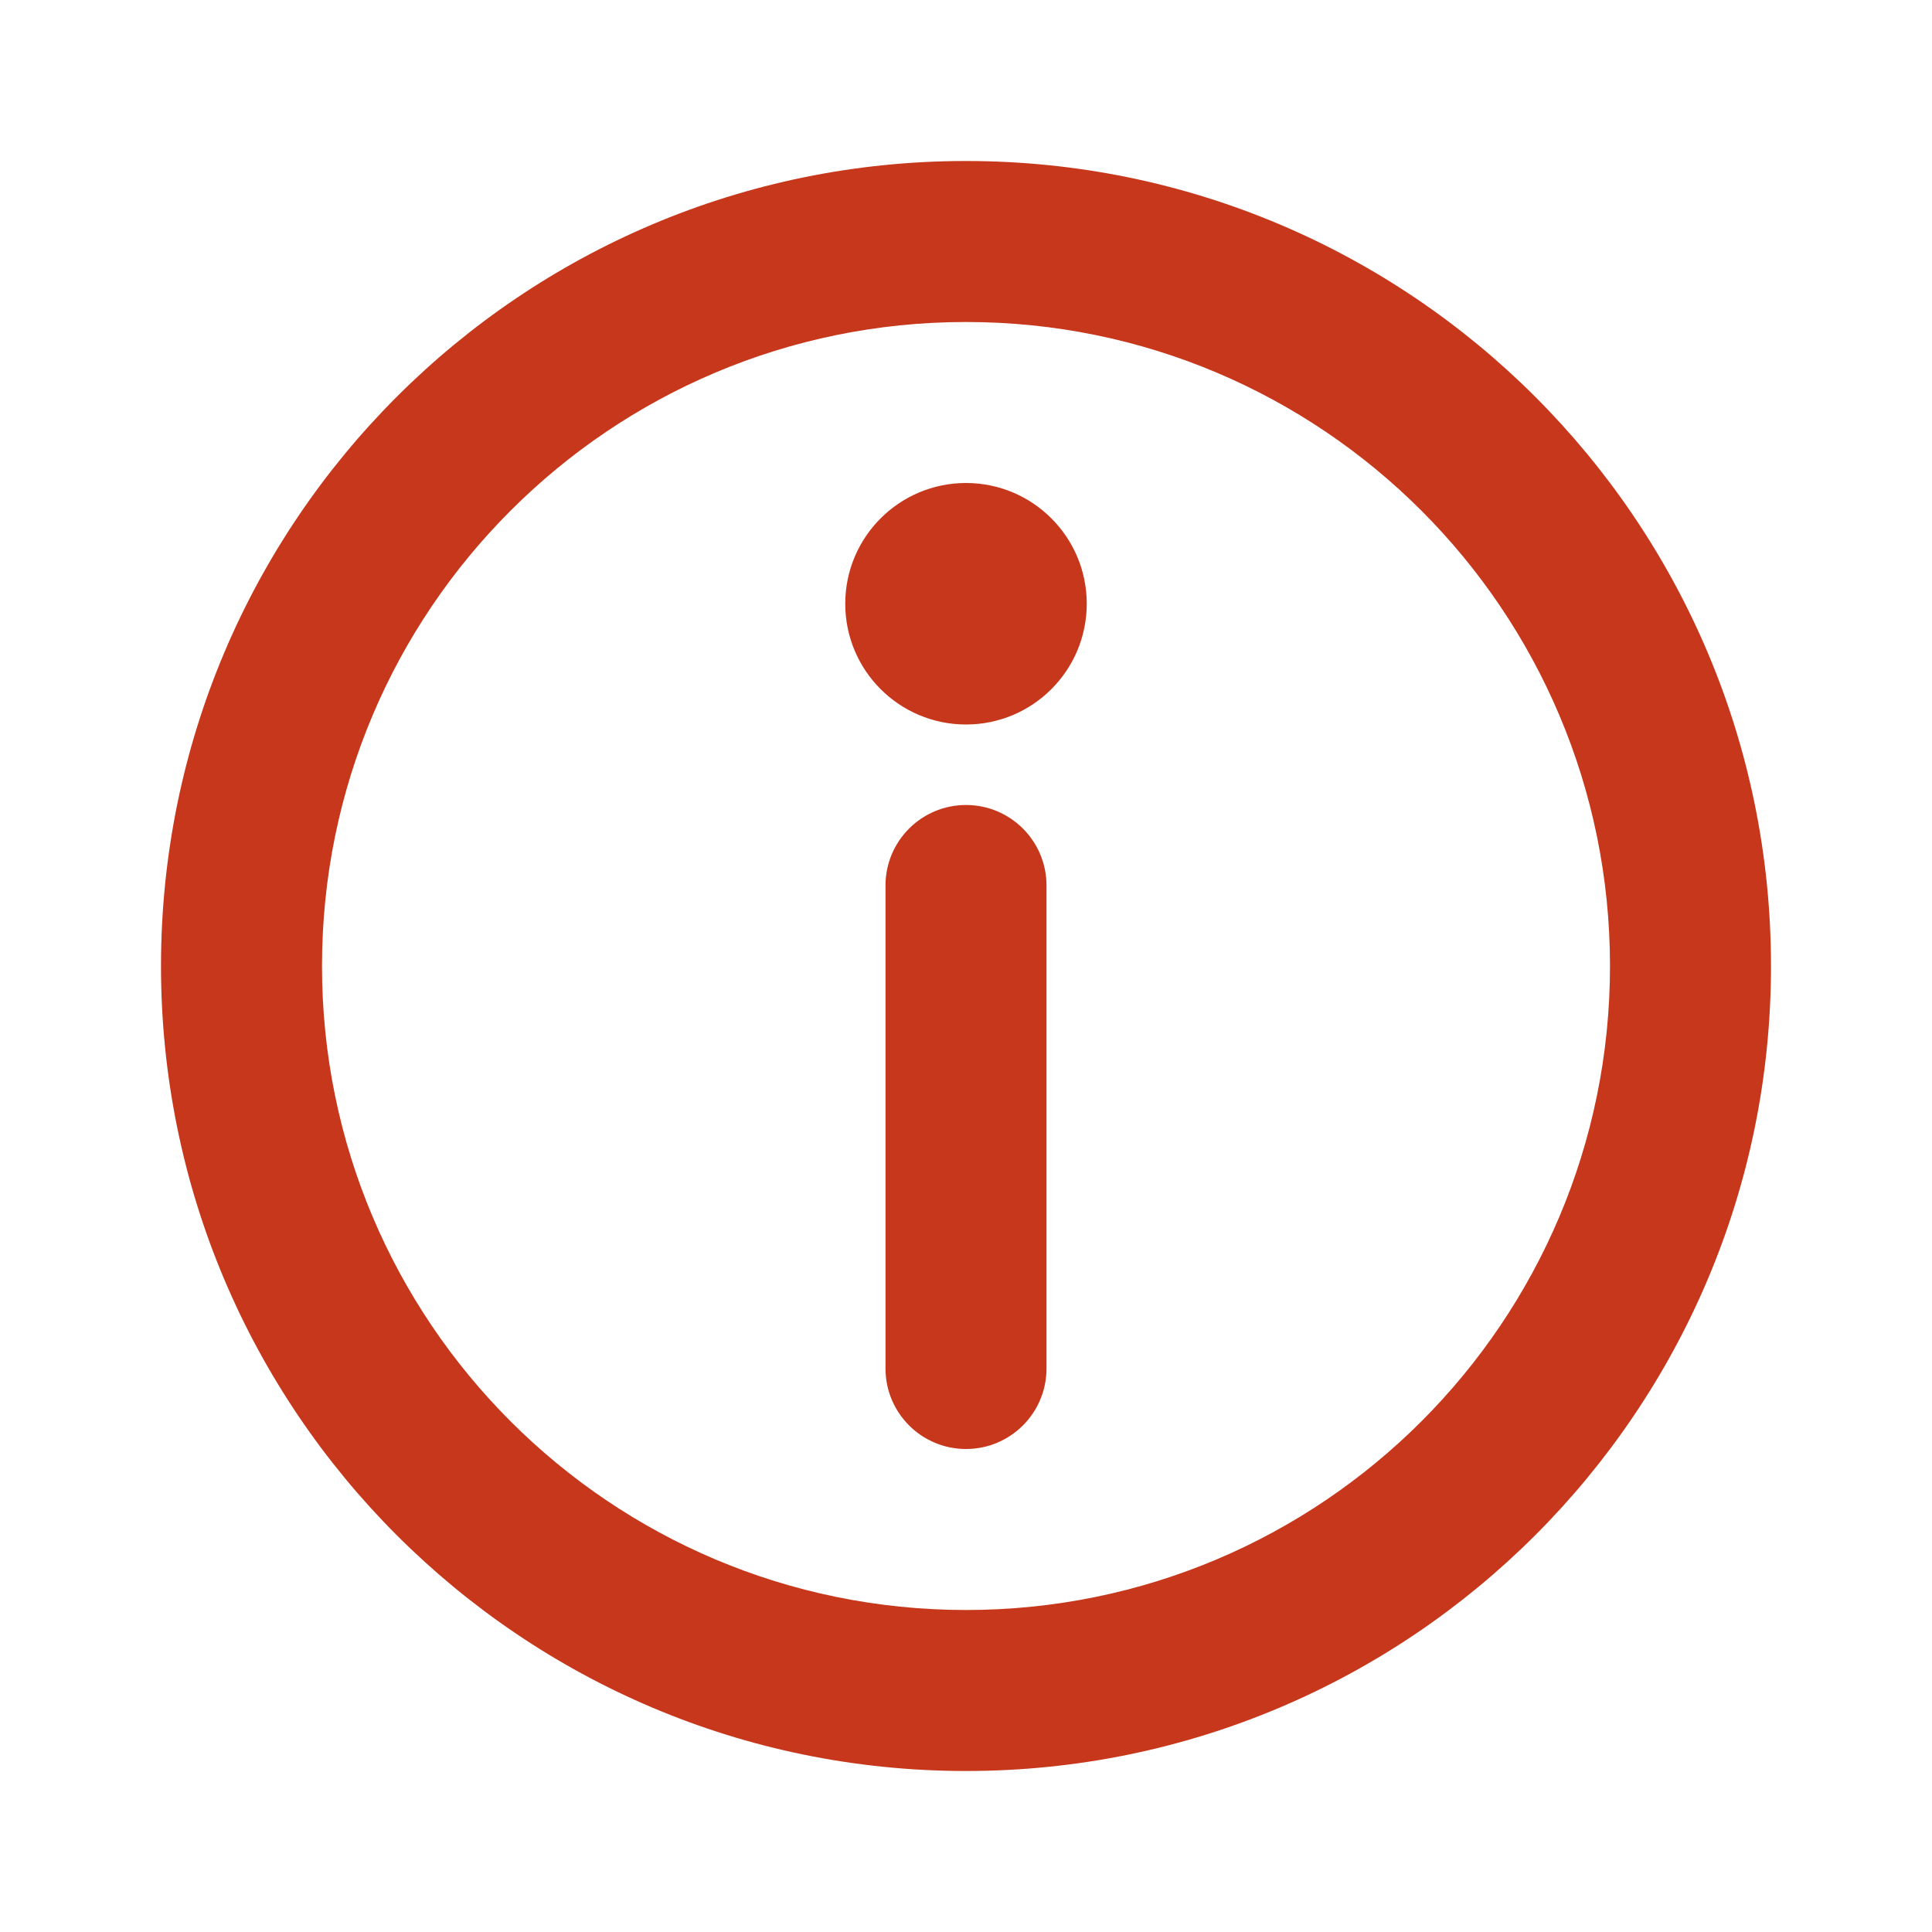
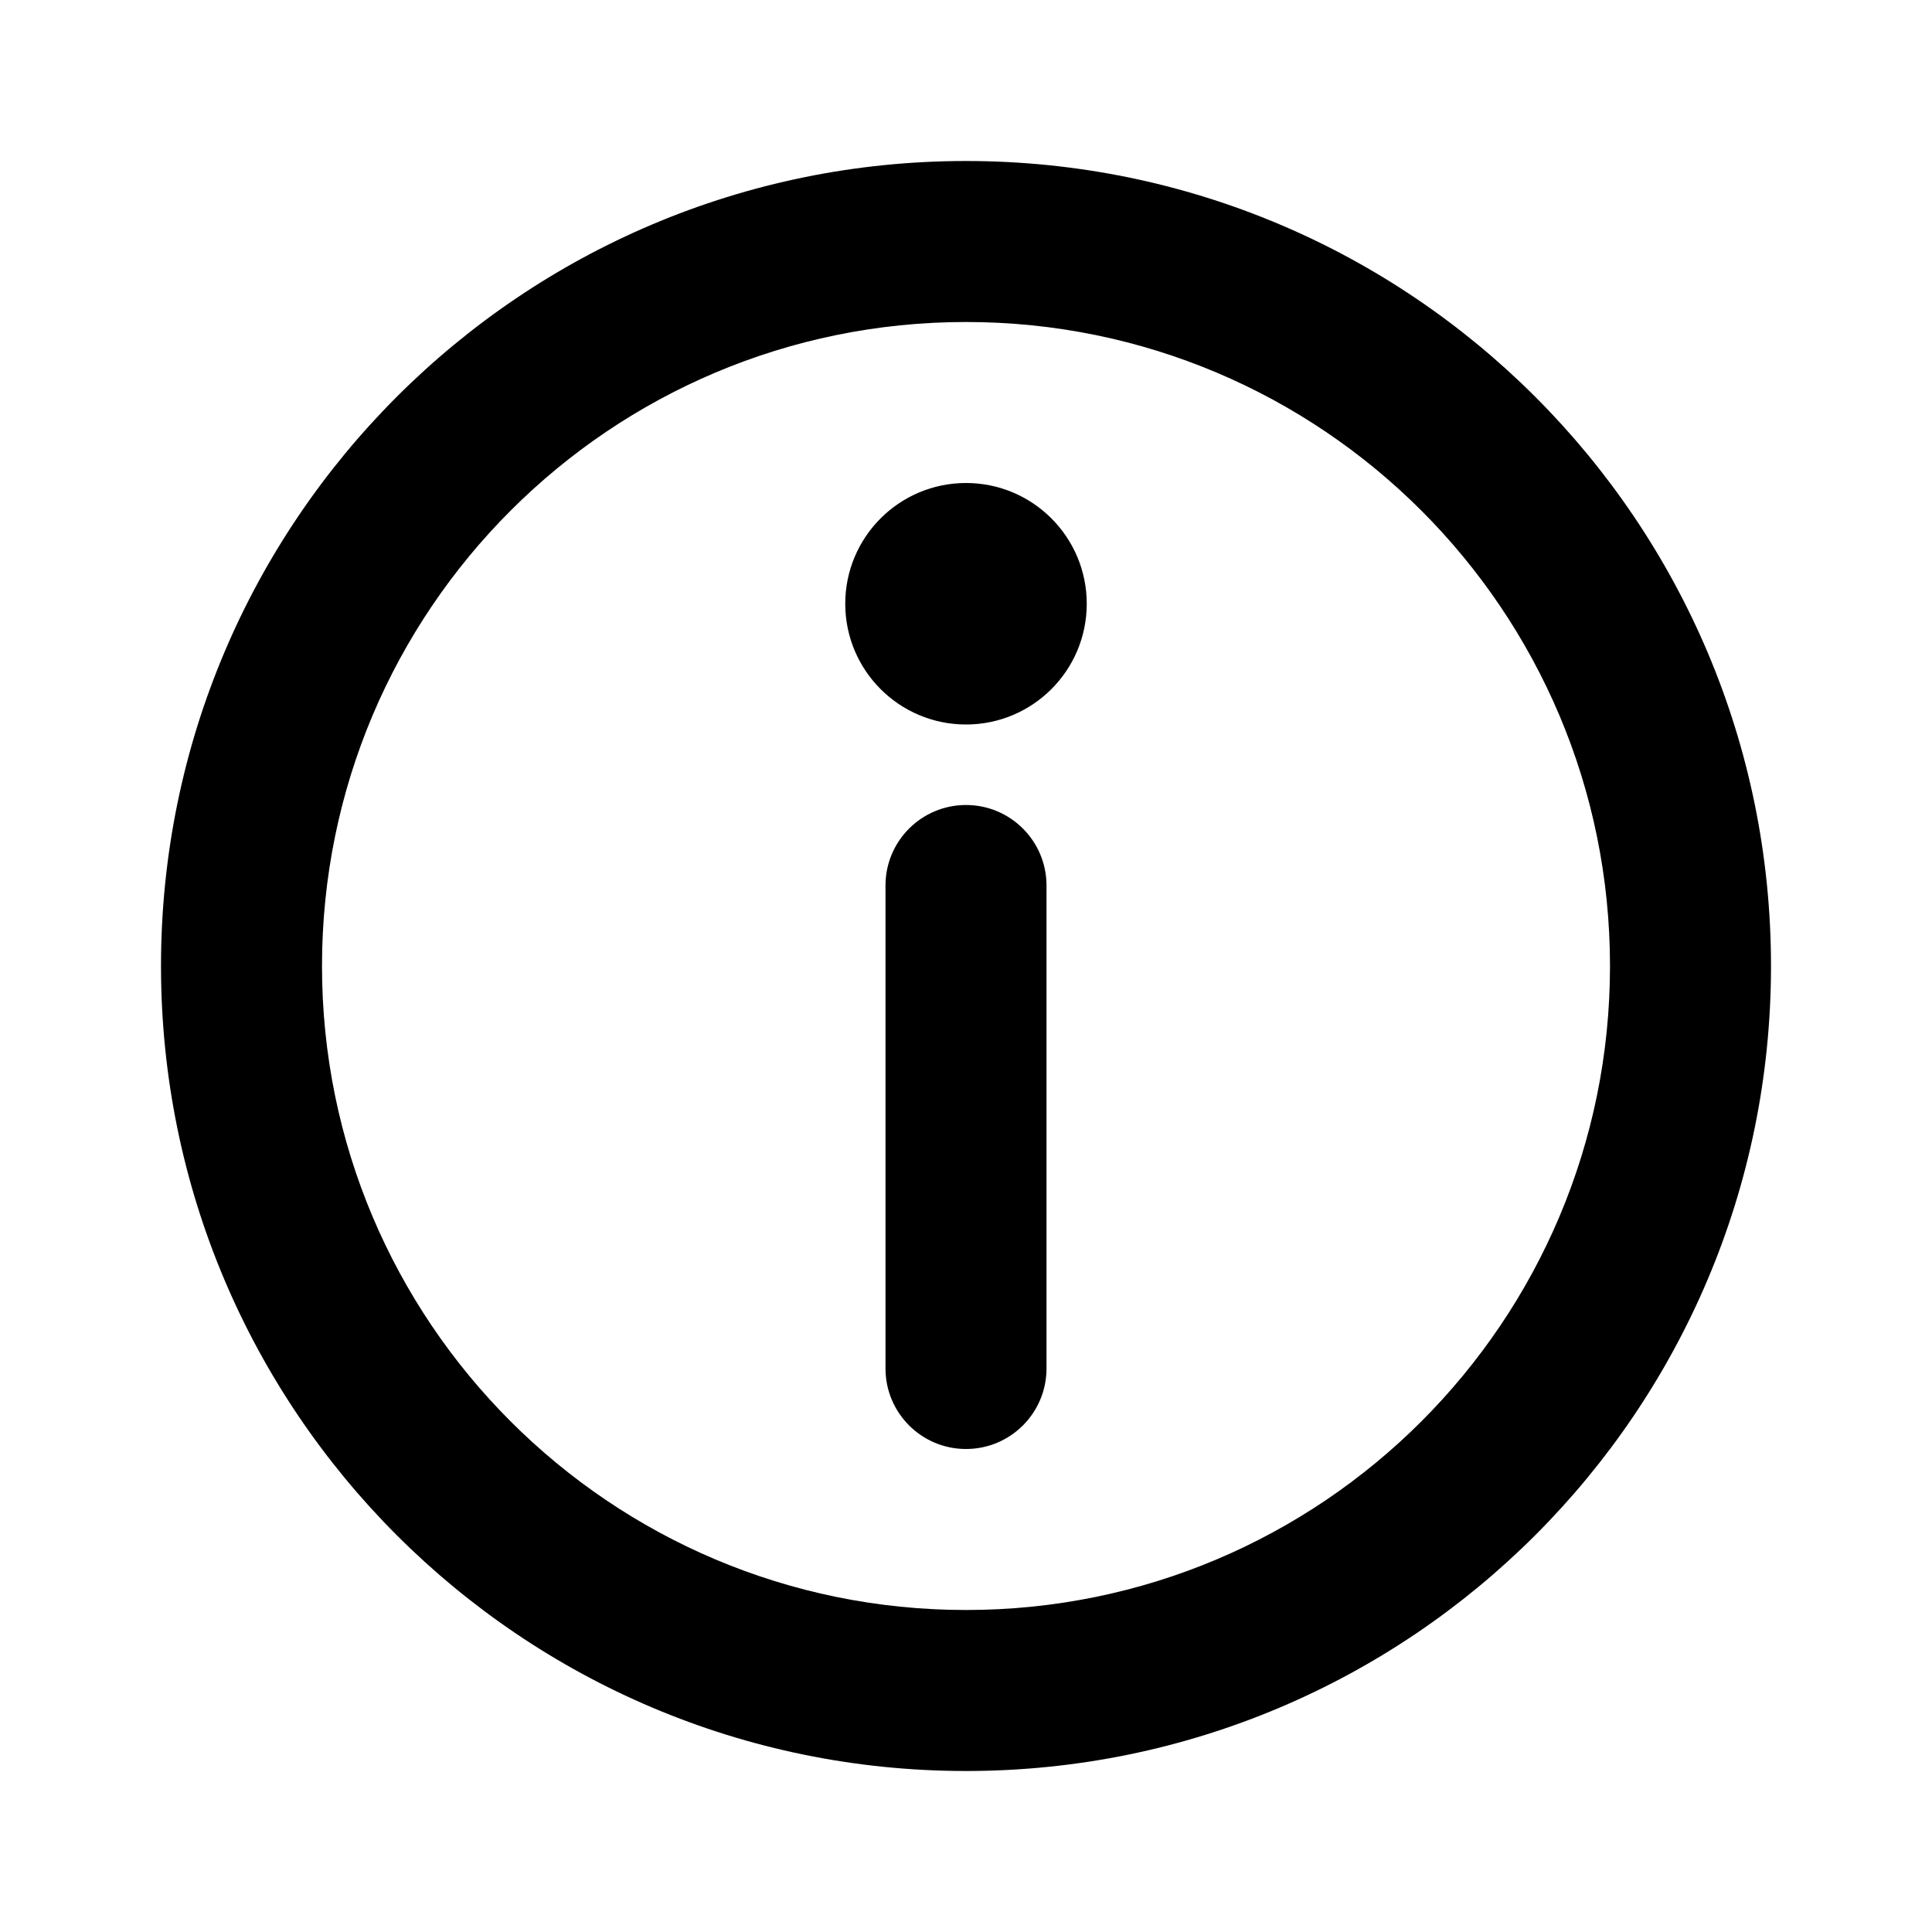
<svg xmlns="http://www.w3.org/2000/svg" width="48" height="48" viewBox="0 0 48 48" fill="none">
-   <path d="M24 8C15.163 8 8 15.163 8 24s7.163 16 16 16 16-7.163 16-16S32.837 8 24 8zM4 24C4 12.954 12.954 4 24 4s20 8.954 20 20-8.954 20-20 20S4 35.046 4 24z" fill="#C7371B" />
-   <path d="M24 20a2 2 0 0 1 2 2v12a2 2 0 1 1-4 0V22a2 2 0 0 1 2-2zM27 15a3 3 0 1 1-6 0 3 3 0 0 1 6 0z" fill="#C7371B" />
+   <path d="M24 8C15.163 8 8 15.163 8 24s7.163 16 16 16 16-7.163 16-16S32.837 8 24 8zM4 24C4 12.954 12.954 4 24 4s20 8.954 20 20-8.954 20-20 20S4 35.046 4 24z" fill="currentColor" />
+   <path d="M24 20a2 2 0 0 1 2 2v12a2 2 0 1 1-4 0V22a2 2 0 0 1 2-2zM27 15a3 3 0 1 1-6 0 3 3 0 0 1 6 0z" fill="currentColor" />
</svg>
